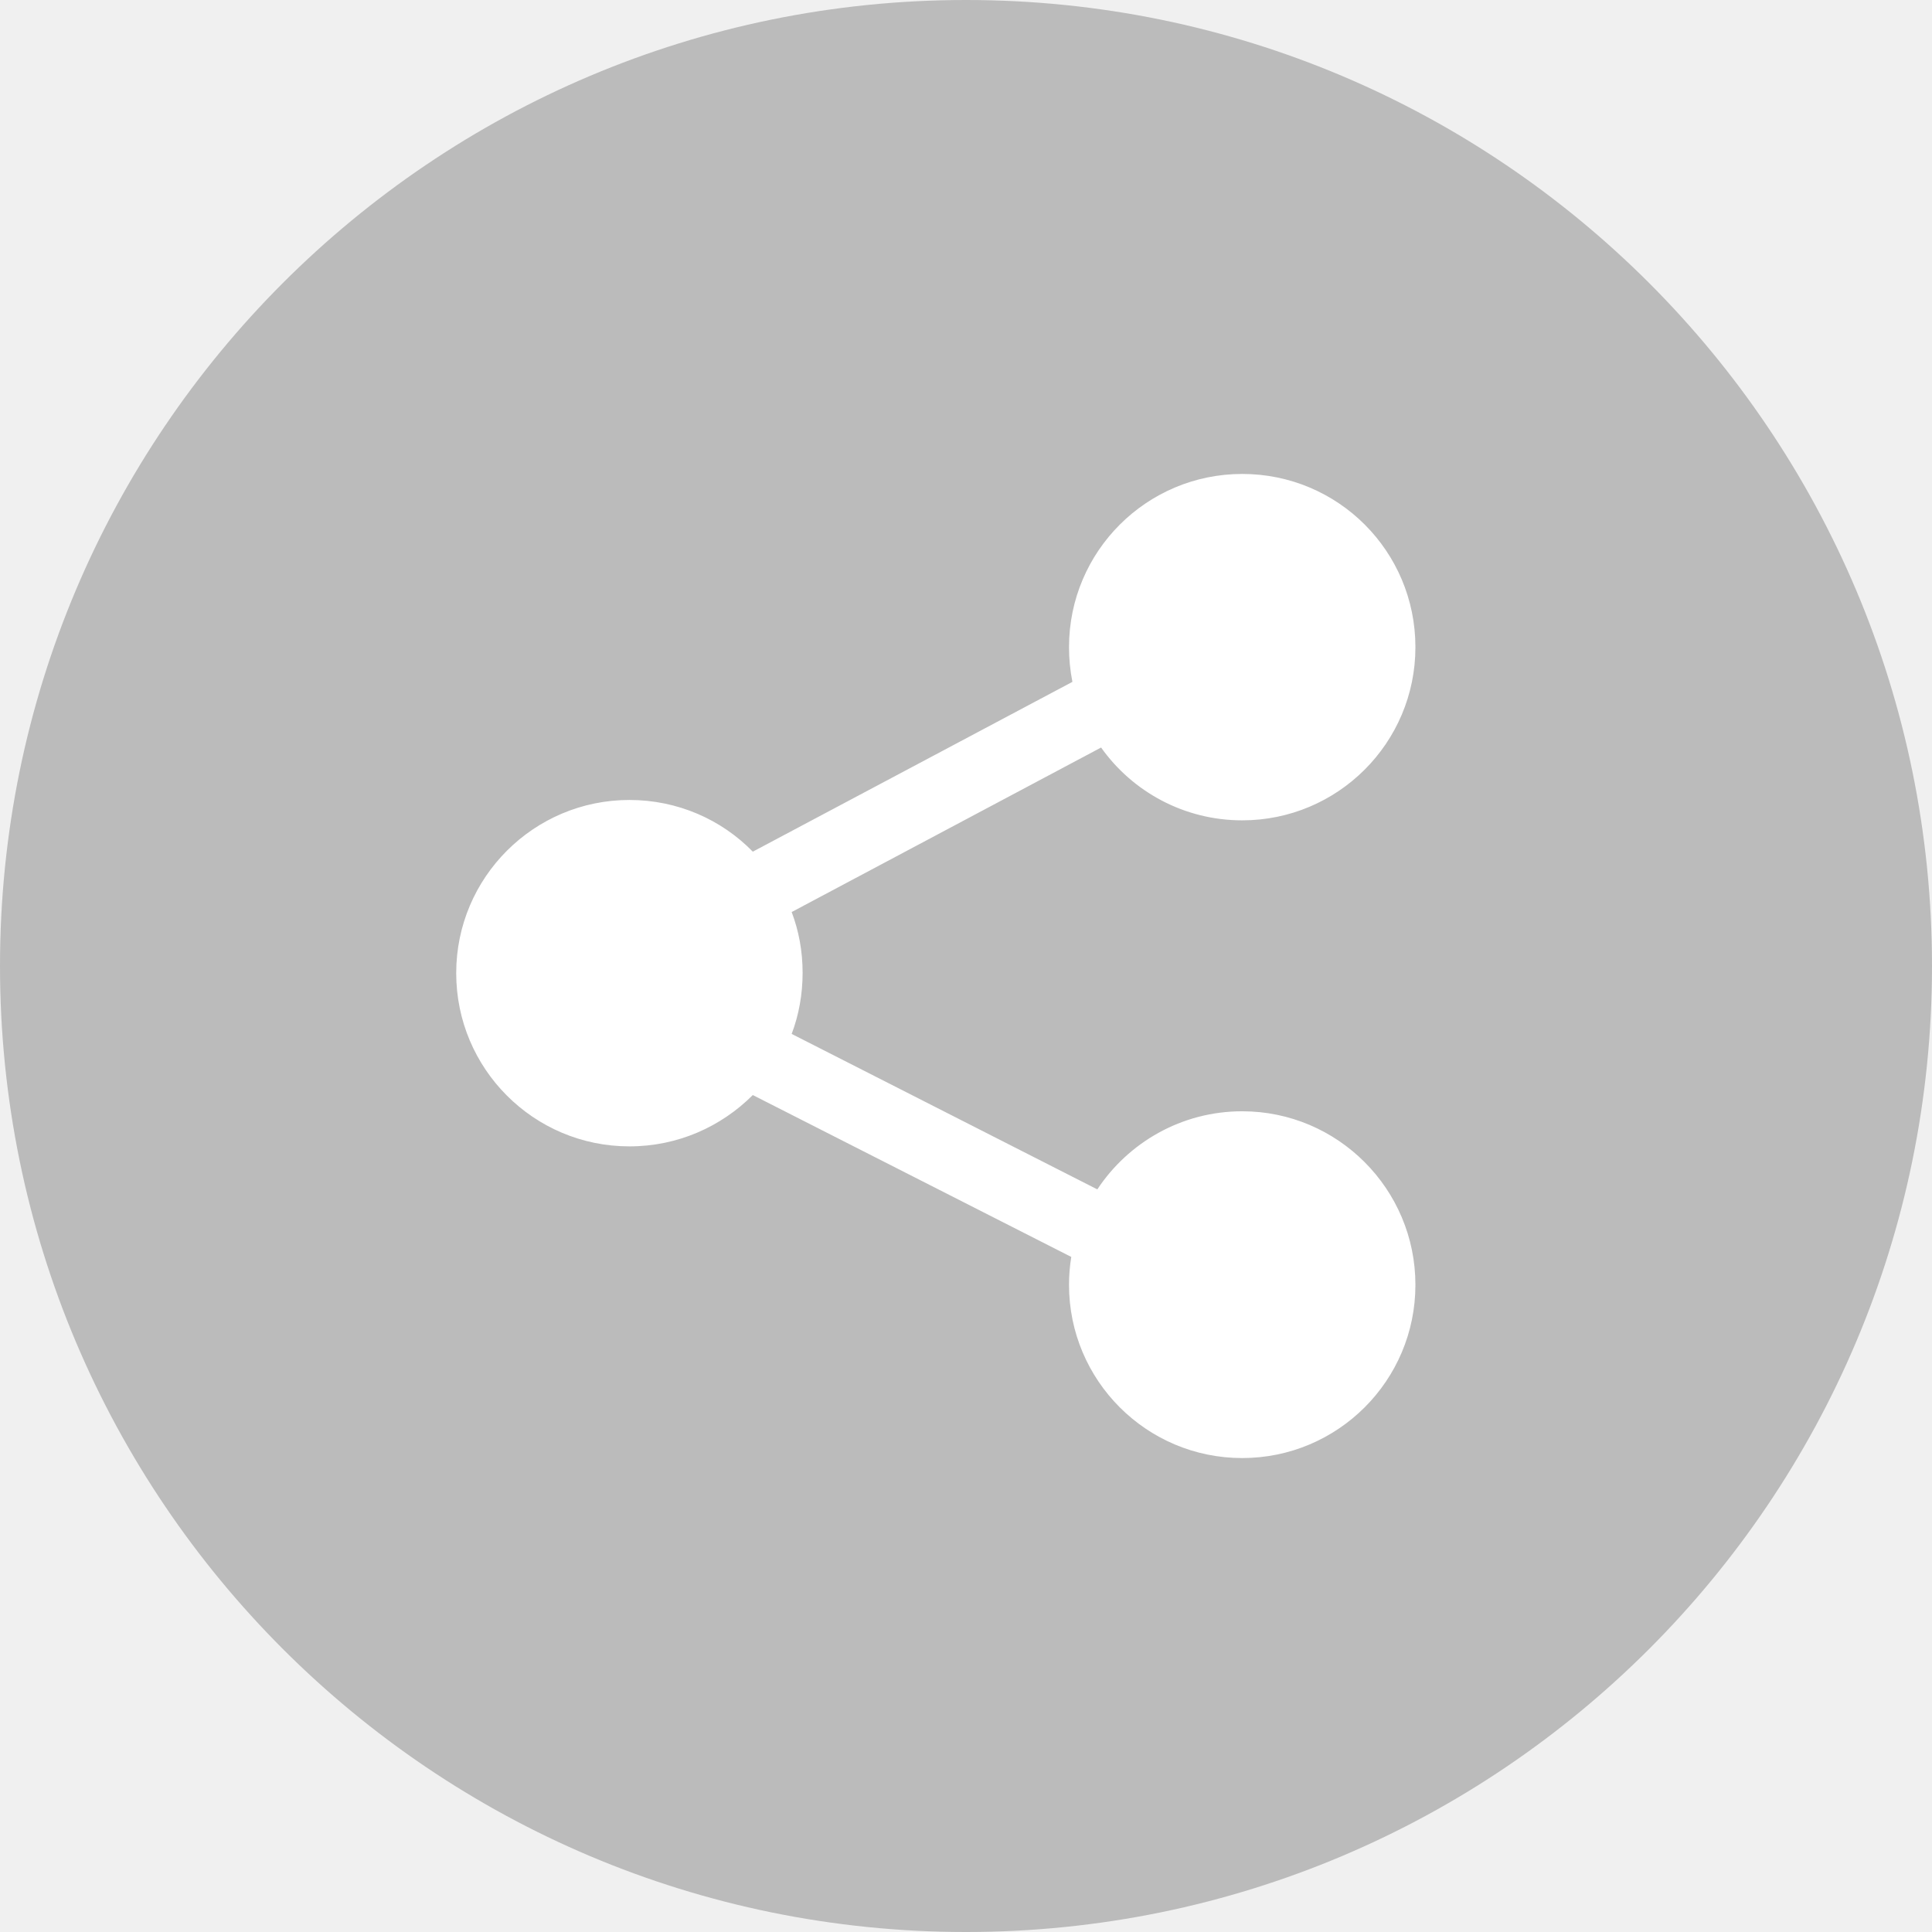
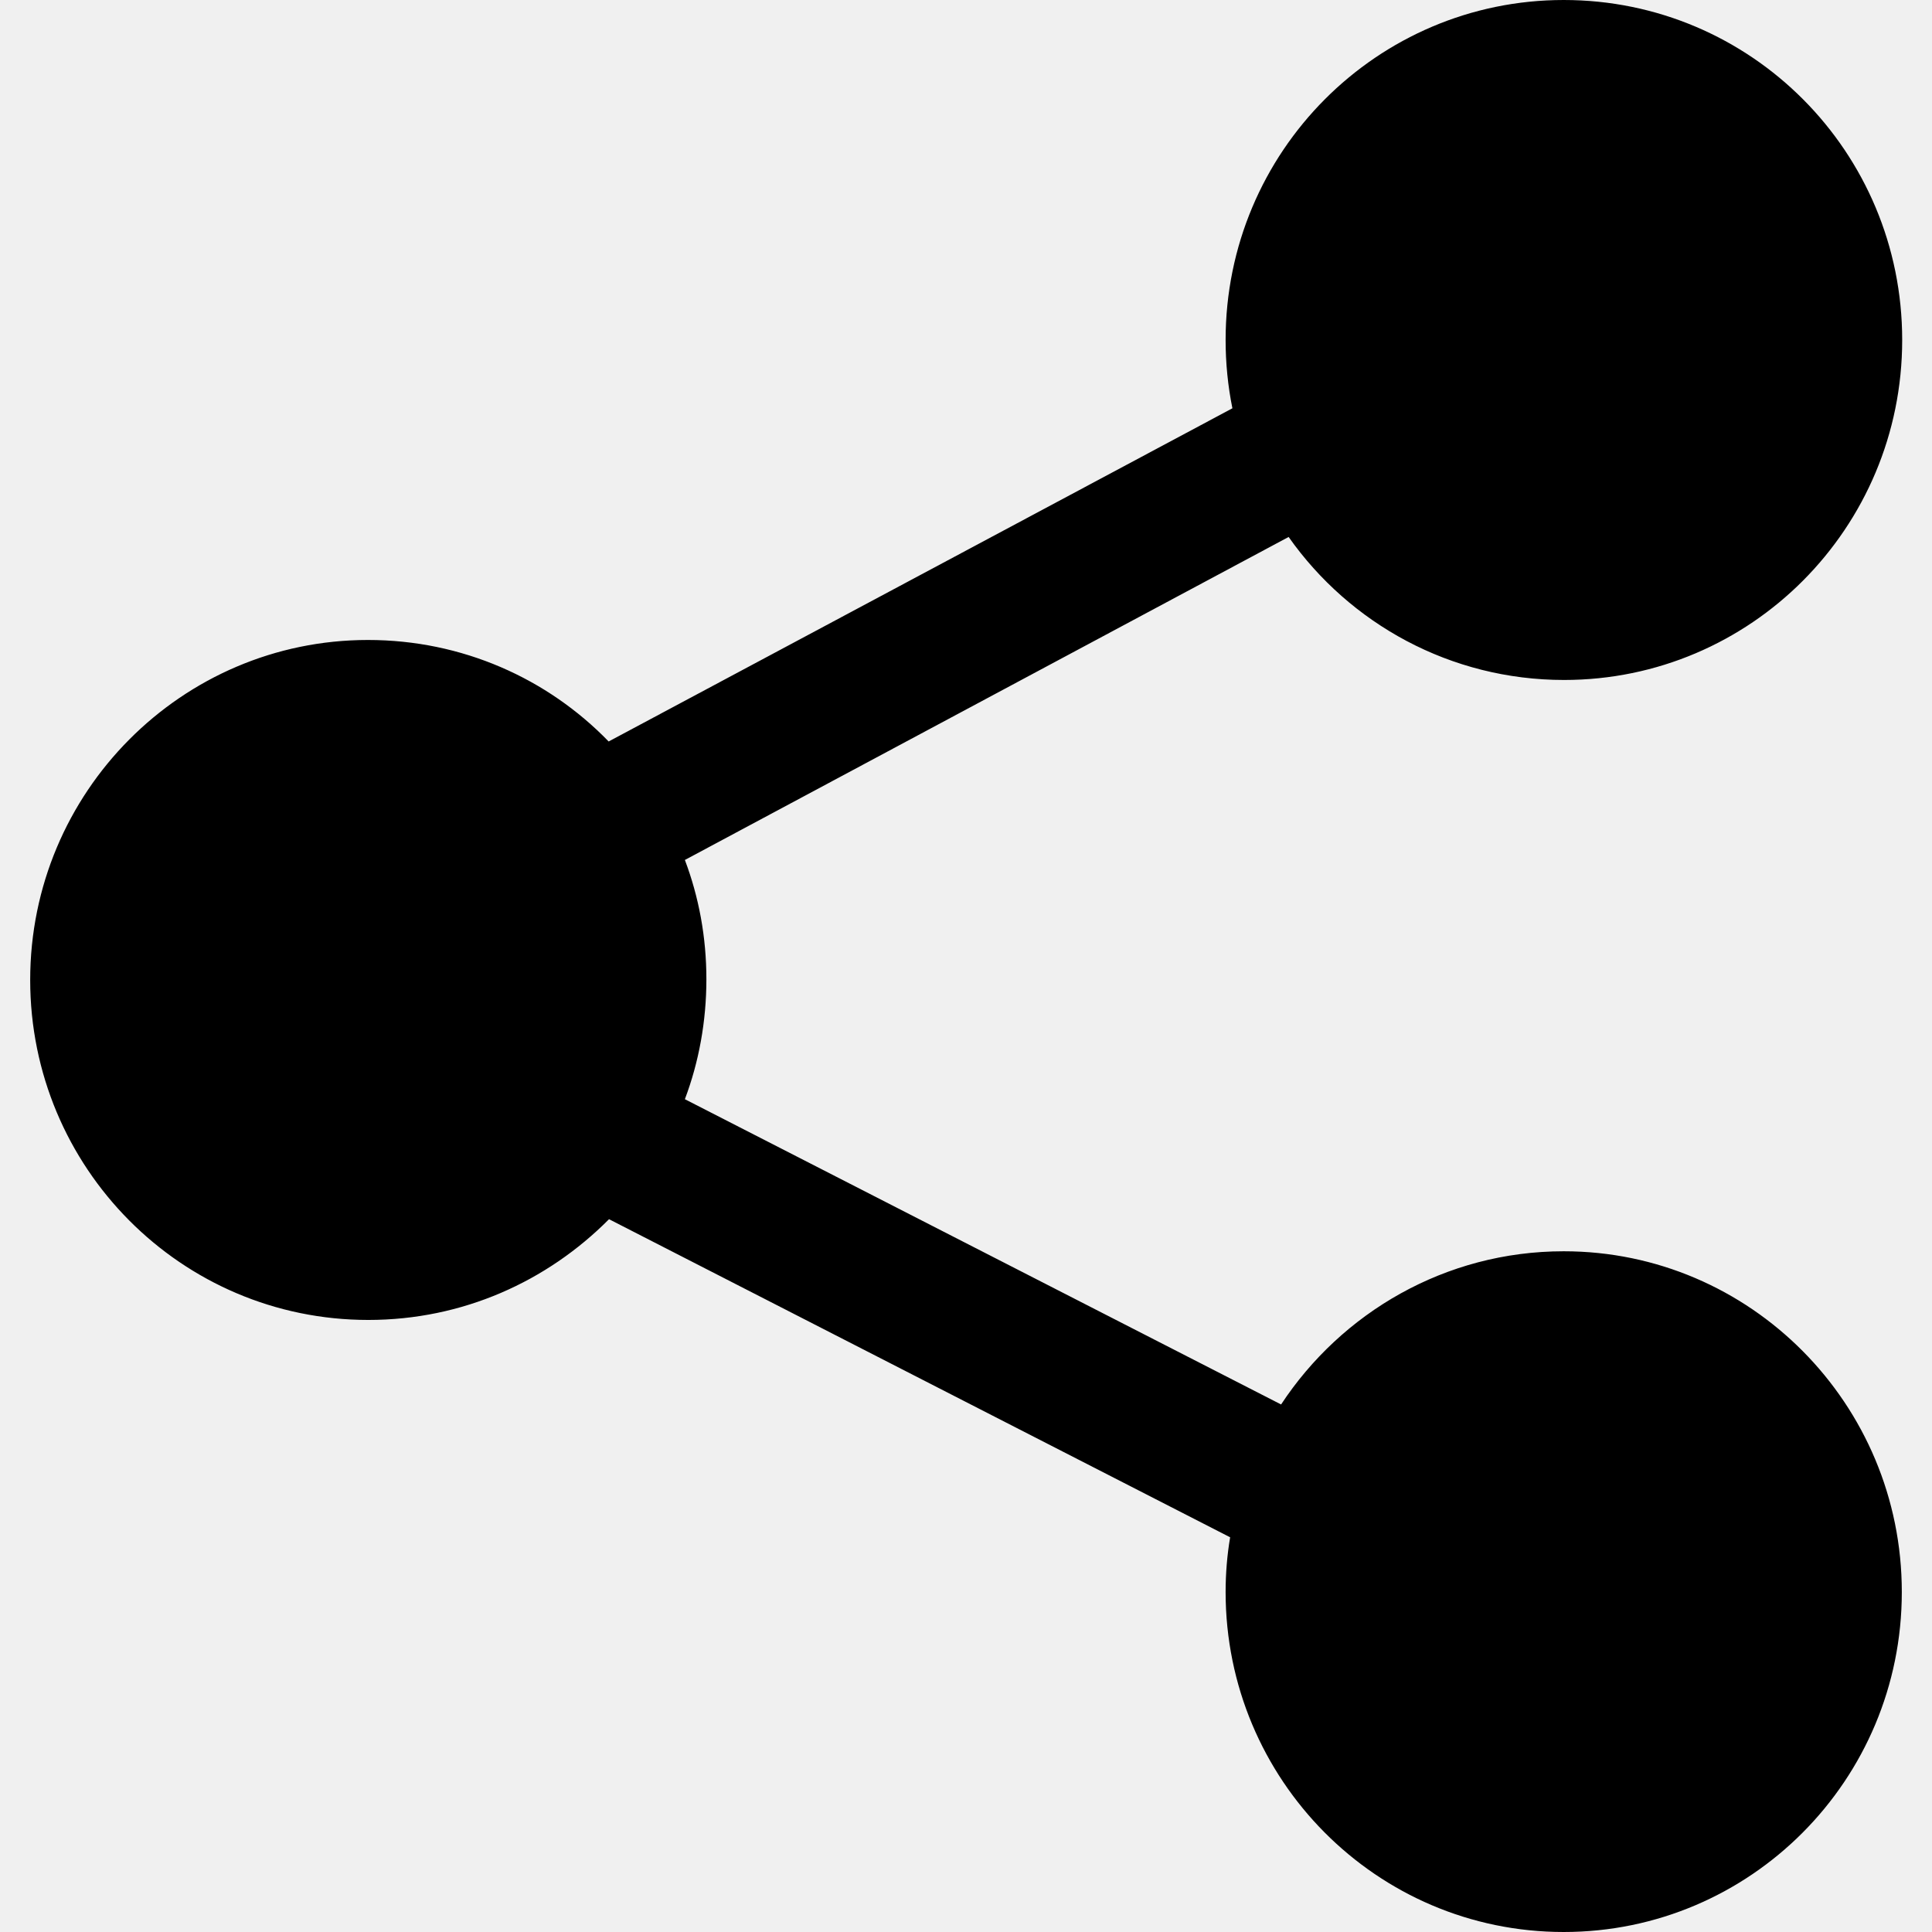
<svg xmlns="http://www.w3.org/2000/svg" version="1.1" id="Layer_1" x="0px" y="0px" viewBox="0 0 512 512" style="enable-background:new 0 0 512 512;" xml:space="preserve" aria-hidden="true">
-   <style type="text/css">
- 	.st0{fill:#BBBBBB;}
- 	.st1{fill:#FFFFFF;}
- </style>
-   <circle class="st0" cx="256" cy="256" r="256" />
-   <path class="st1" d="M329.2,294.5c-16.1,0-30.2,8.3-38.4,20.7l-81-41.2c1.9-5,2.9-10.5,2.9-16.2c0-5.7-1-11.1-2.9-16.1l82-43.6  c8.3,11.7,22,19.3,37.4,19.3c25.3,0,45.9-20.5,45.9-45.9s-20.5-45.9-45.9-45.9c-25.3,0-45.9,20.5-45.9,45.9c0,3.1,0.3,6.2,0.9,9.2  l-84.7,45c-8.3-8.5-19.9-13.7-32.7-13.7c-25.3,0-45.9,20.5-45.9,45.9c0,25.3,20.5,45.9,45.9,45.9c12.8,0,24.3-5.2,32.7-13.6  l84.4,42.9c-0.4,2.4-0.6,4.9-0.6,7.4c0,25.3,20.5,45.9,45.9,45.9c25.3,0,45.9-20.5,45.9-45.9C375.1,315.1,354.5,294.5,329.2,294.5z" />
+   <path d="M414.4,331.6c-31.4,0-58.9,16.3-74.9,40.6l-158-80.9c3.7-9.8,5.7-20.6,5.7-31.8c0-11.2-2-21.8-5.7-31.6l160-85.6  c16.2,23,42.9,37.9,73,37.9c49.4,0,89.6-40.2,89.6-90.1S464,0,414.4,0c-49.4,0-89.6,40.2-89.6,90.1c0,6.1,0.6,12.2,1.8,18.1  l-165.3,88.3c-16.2-16.7-38.8-26.9-63.8-26.9C48.2,169.6,8,209.9,8,259.7c0,49.7,40,90.1,89.6,90.1c25,0,47.4-10.2,63.8-26.7  L326,407.4c-0.8,4.7-1.2,9.6-1.2,14.5c0,49.7,40,90.1,89.6,90.1c49.4,0,89.6-40.2,89.6-90.1C504,372,463.8,331.6,414.4,331.6z" />
</svg>
